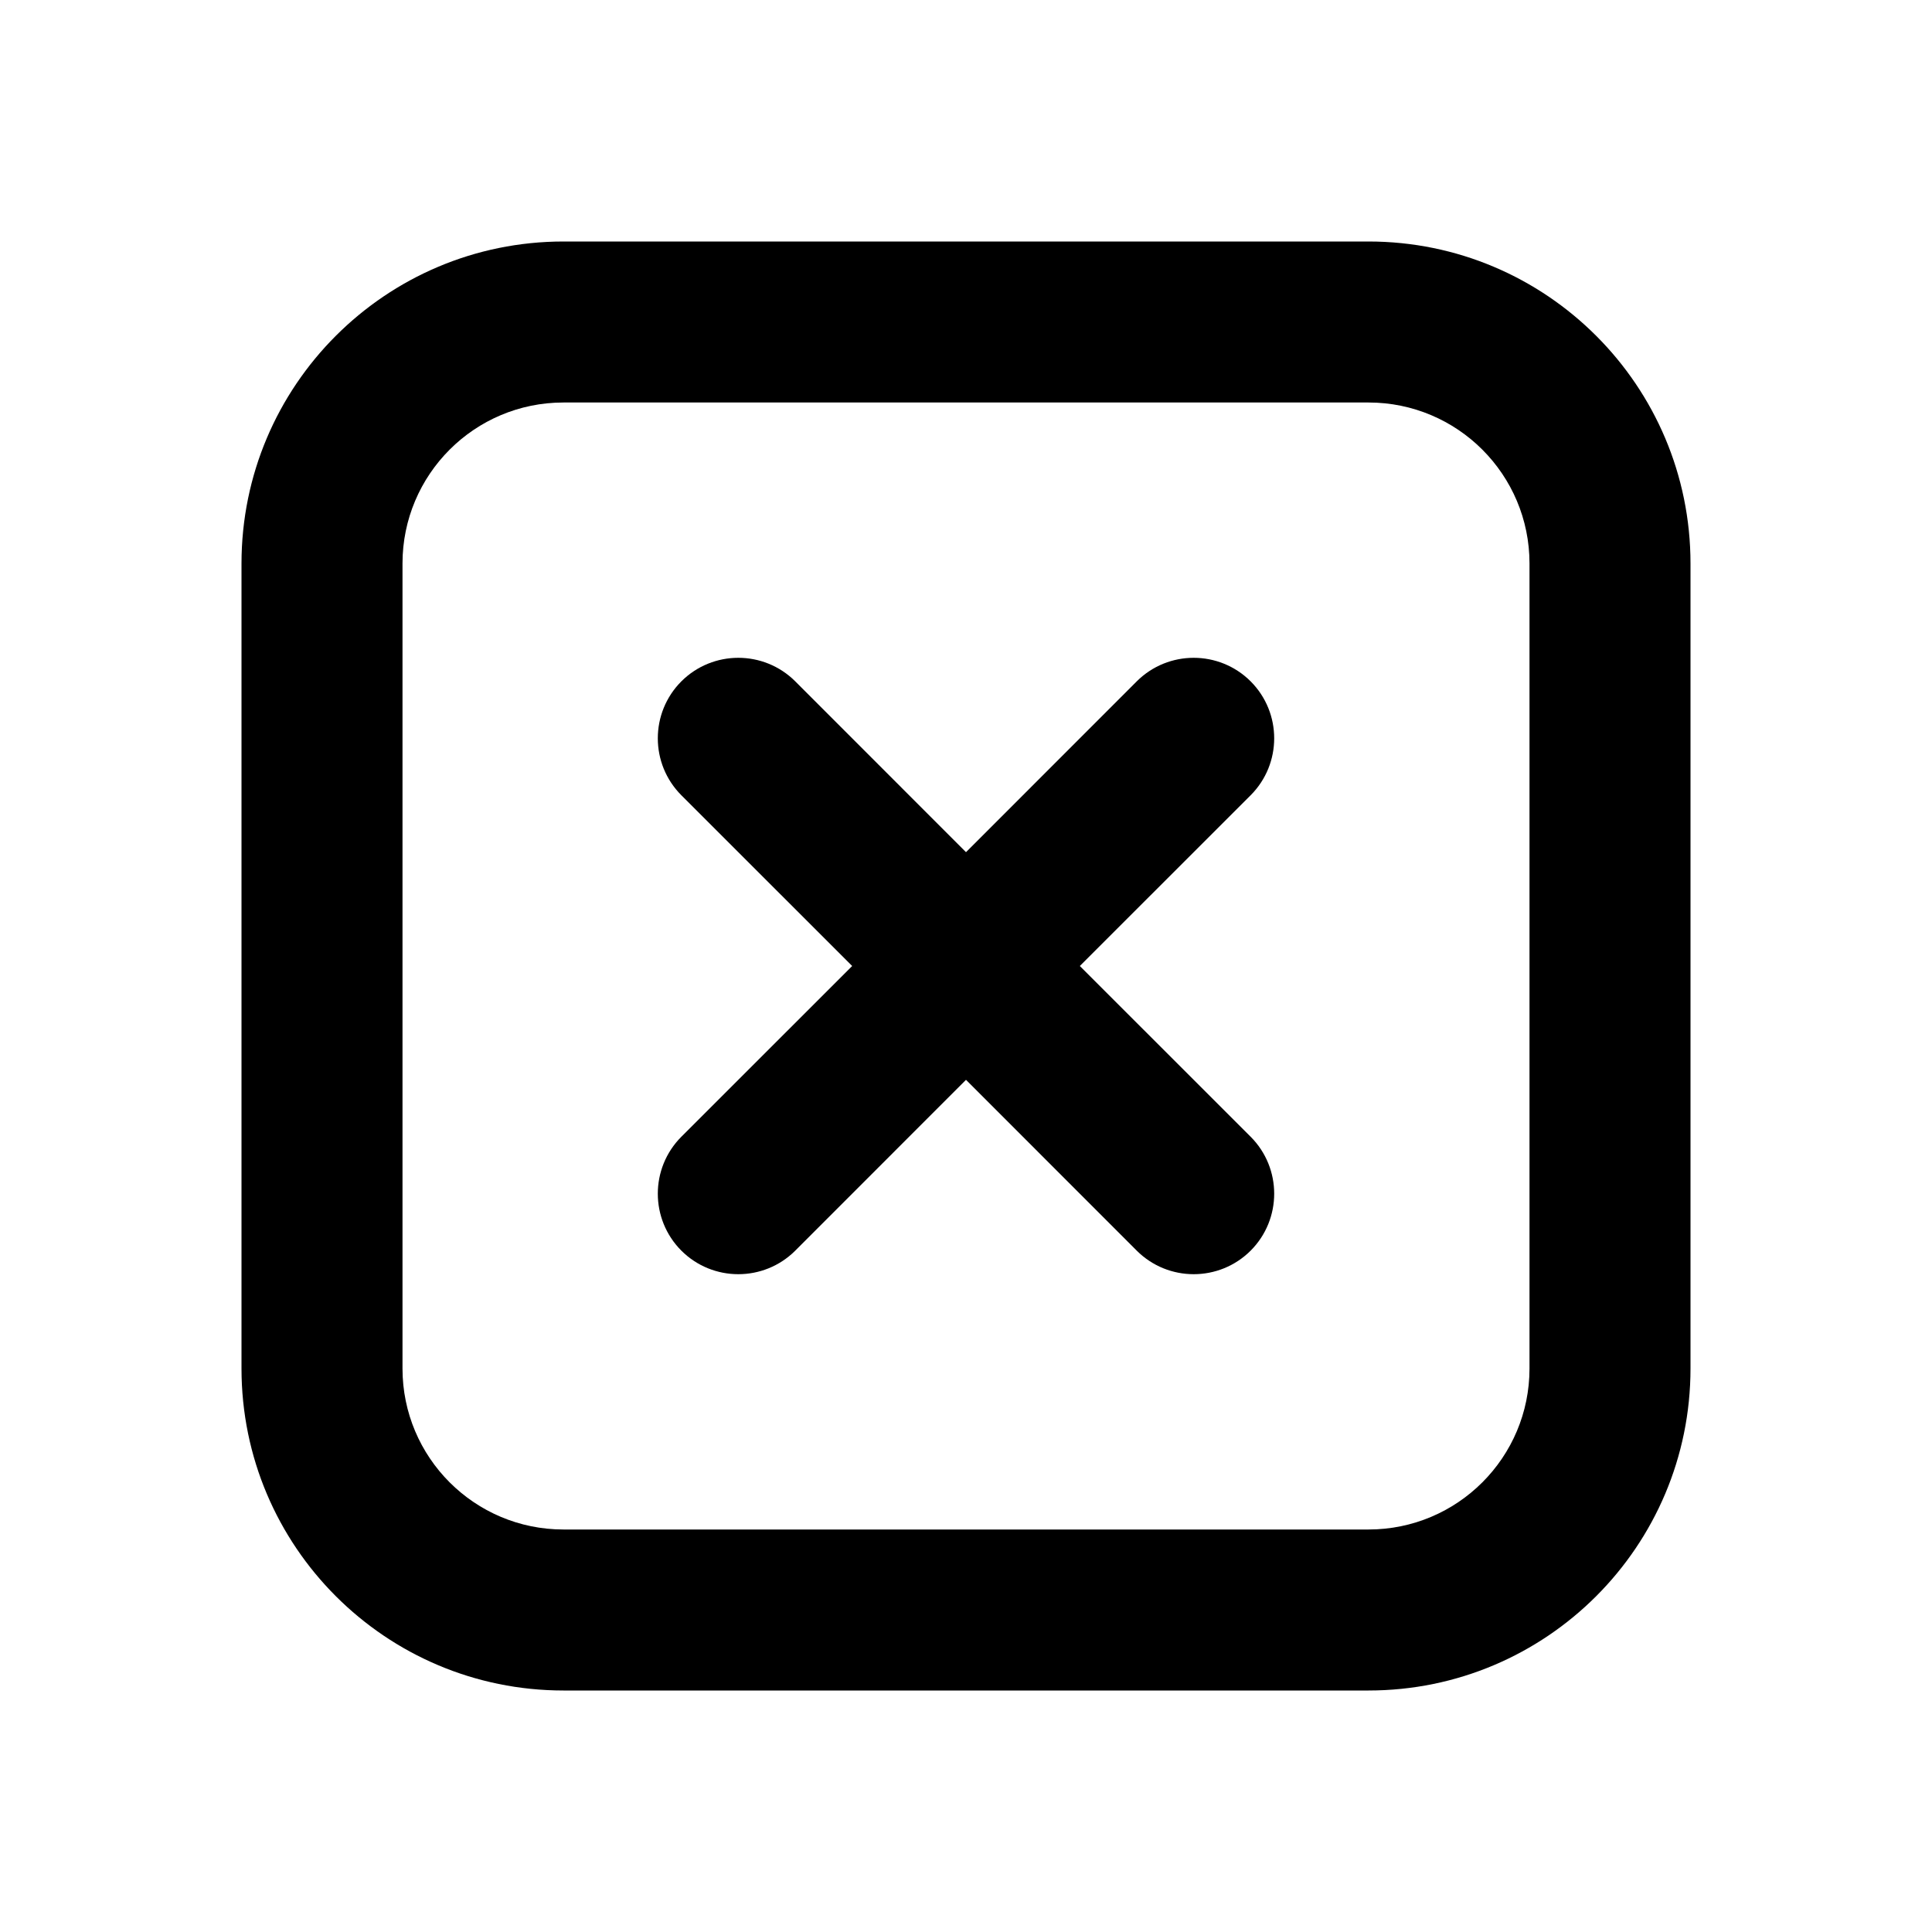
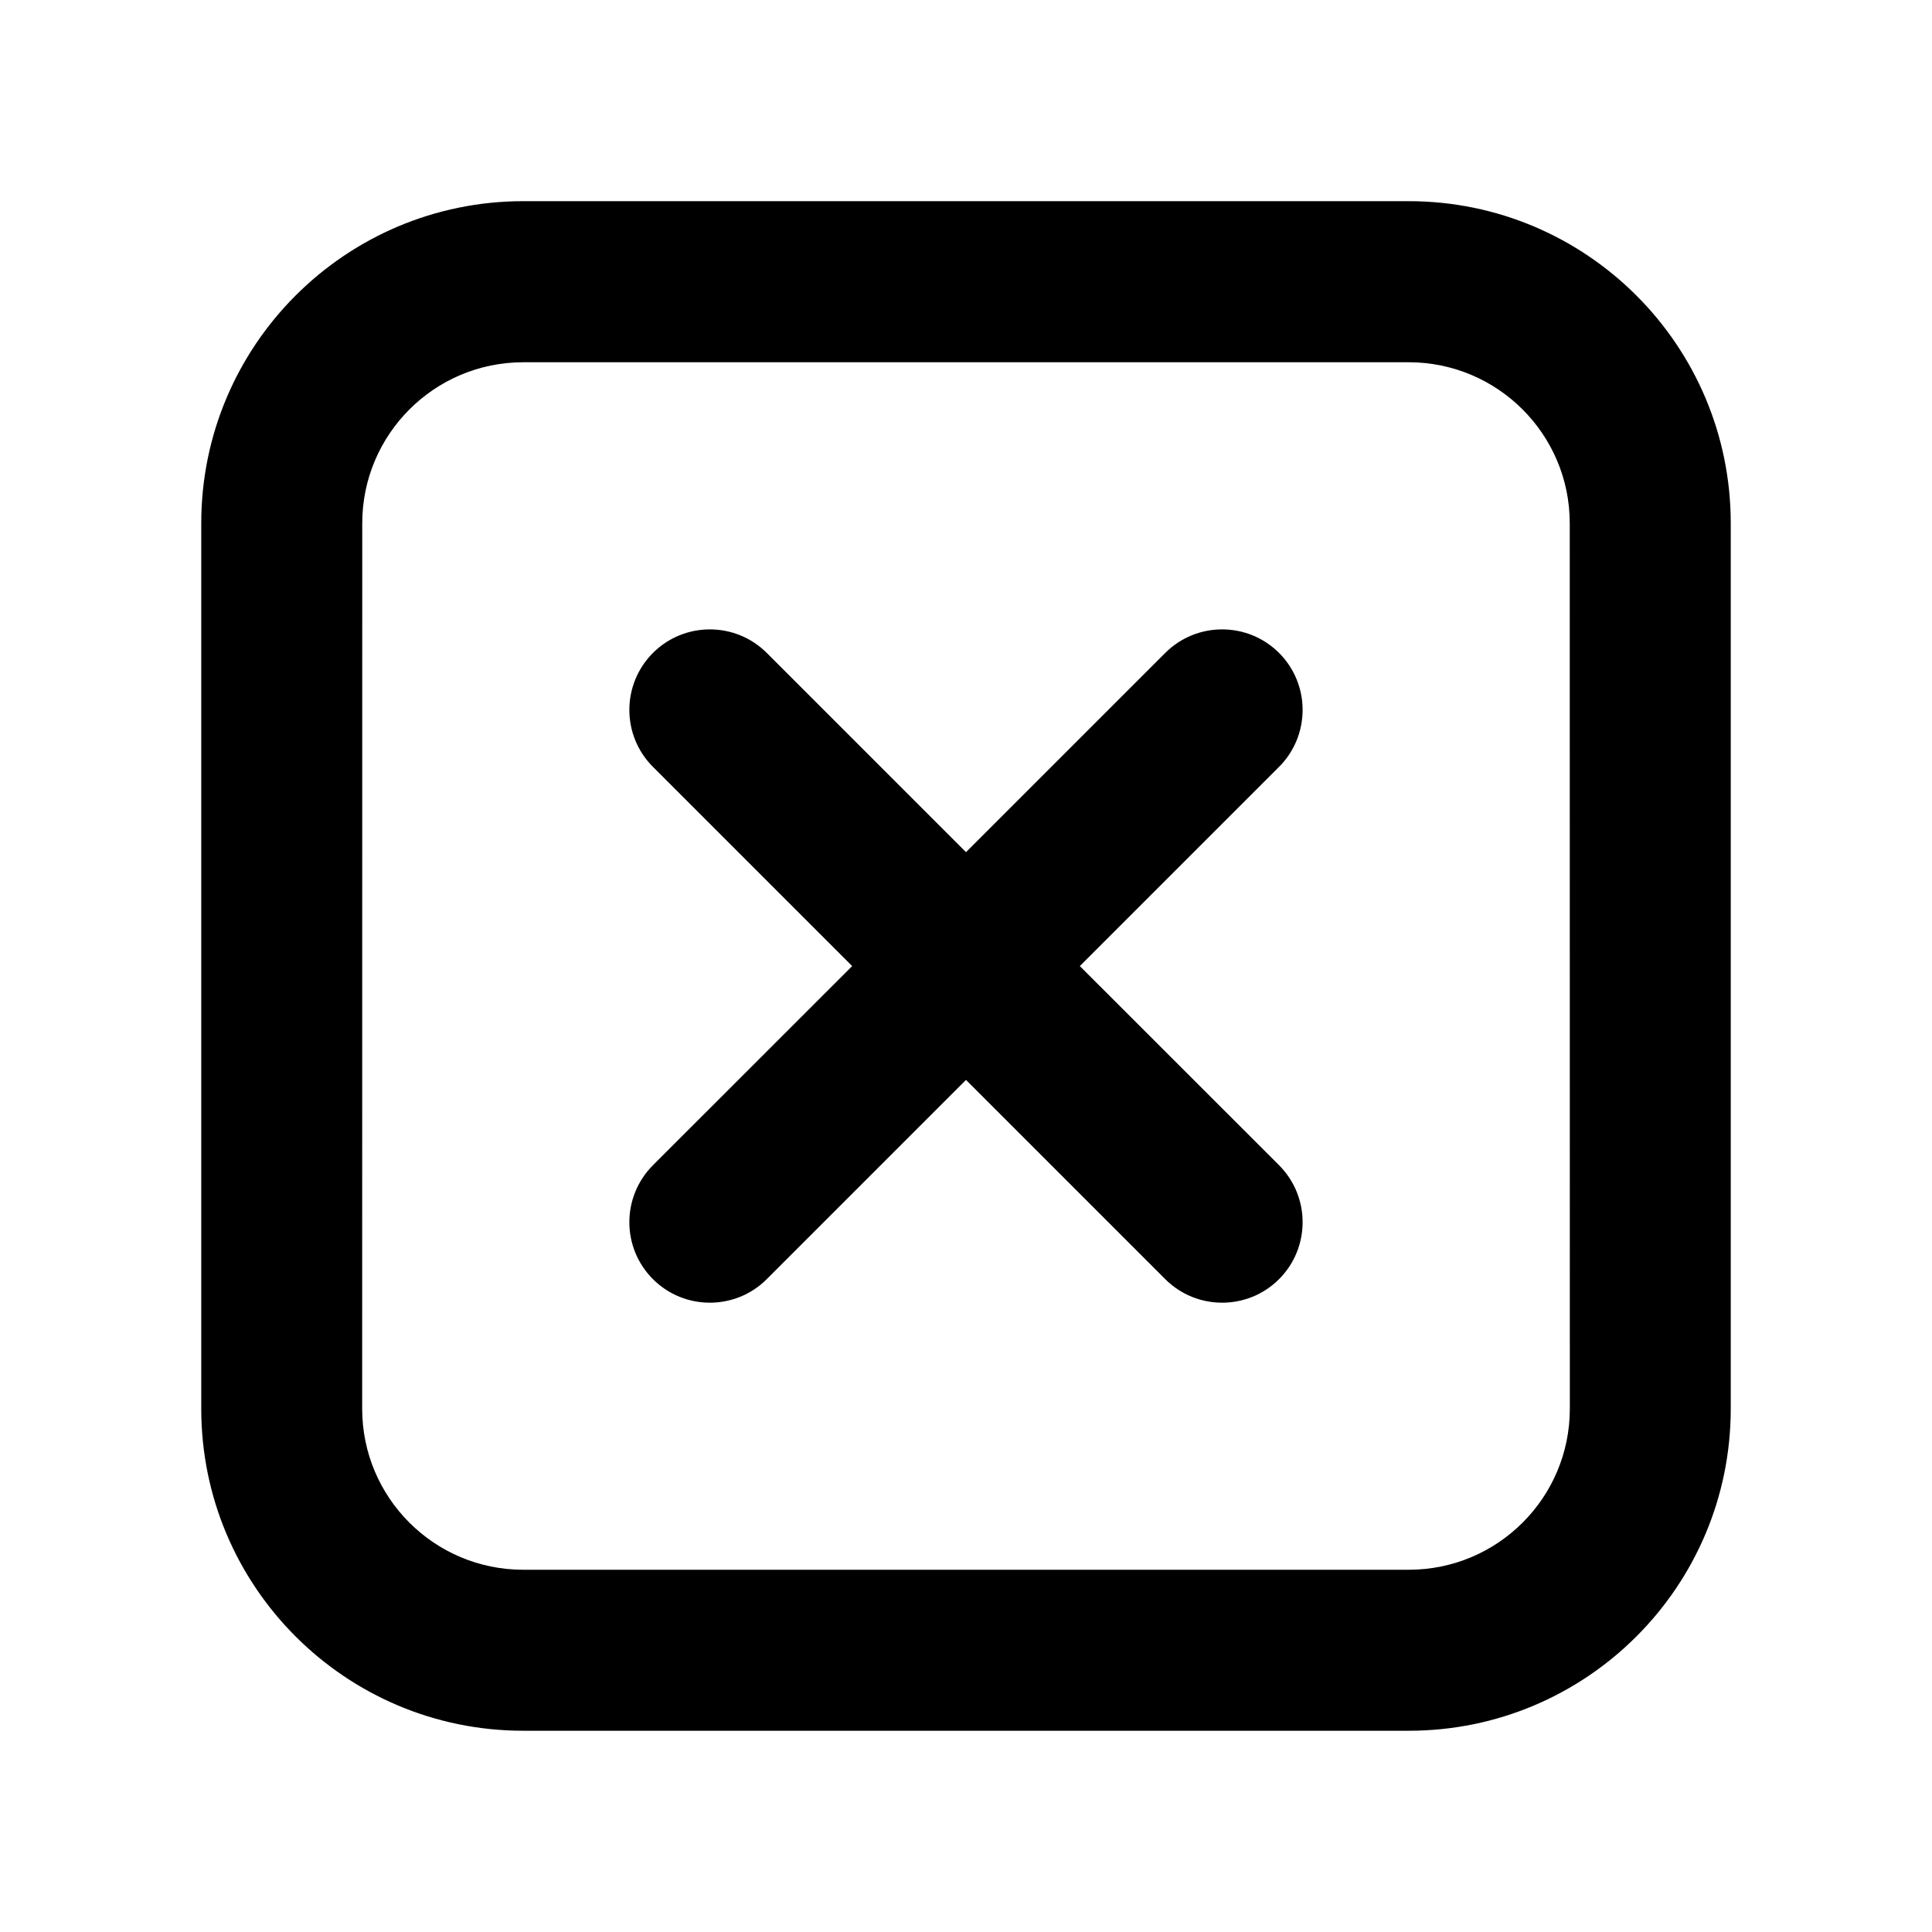
<svg xmlns="http://www.w3.org/2000/svg" viewBox="0 0 24 24" fill="currentColor">
-   <path d="M15.536 15.536C15.145 15.926 14.512 15.926 14.121 15.536L12 13.414L9.879 15.536C9.488 15.926 8.855 15.926 8.464 15.536C8.074 15.145 8.074 14.512 8.464 14.121L10.586 12L8.464 9.879C8.074 9.488 8.074 8.855 8.464 8.464C8.855 8.074 9.488 8.074 9.879 8.464L12 10.586L14.121 8.464C14.512 8.074 15.145 8.074 15.536 8.464C15.926 8.855 15.926 9.488 15.536 9.879L13.414 12L15.536 14.121C15.926 14.512 15.926 15.145 15.536 15.536Z" fill="currentColor" />
-   <path d="M19 7C19 5.895 18.105 5 17 5H7C5.895 5 5 5.895 5 7V17C5 18.105 5.895 19 7 19H17C18.105 19 19 18.105 19 17V7ZM21 17C21 19.209 19.209 21 17 21H7C4.791 21 3 19.209 3 17V7C3 4.791 4.791 3 7 3H17C19.209 3 21 4.791 21 7V17Z" fill="currentColor" />
+   <path d="M15.889 8.111C16.279 8.502 16.279 9.135 15.889 9.526L13.414 12.001L15.889 14.475C16.279 14.866 16.279 15.499 15.889 15.89C15.499 16.28 14.865 16.28 14.475 15.89L12 13.415L9.525 15.89C9.135 16.28 8.501 16.28 8.111 15.89C7.72 15.499 7.721 14.866 8.111 14.475L10.586 12.001L8.111 9.526C7.72 9.135 7.721 8.502 8.111 8.111C8.501 7.721 9.135 7.721 9.525 8.111L12 10.586L14.475 8.111C14.865 7.721 15.499 7.721 15.889 8.111Z" fill="currentColor" />
+   <path fill-rule="evenodd" clip-rule="evenodd" d="M17.5 2.499C19.709 2.5 21.5 4.291 21.5 6.5V17.5C21.5 19.709 19.709 21.5 17.5 21.5H6.5C4.291 21.5 2.5 19.709 2.5 17.5V6.5C2.5 4.291 4.291 2.5 6.5 2.499H17.5ZM19.5 6.5C19.5 5.396 18.604 4.5 17.499 4.5H6.501C5.396 4.5 4.5 5.396 4.5 6.5L4.499 17.5C4.499 18.605 5.395 19.5 6.5 19.5H17.5C18.605 19.5 19.501 18.605 19.501 17.5L19.5 6.5Z" fill="currentColor" />
</svg>
